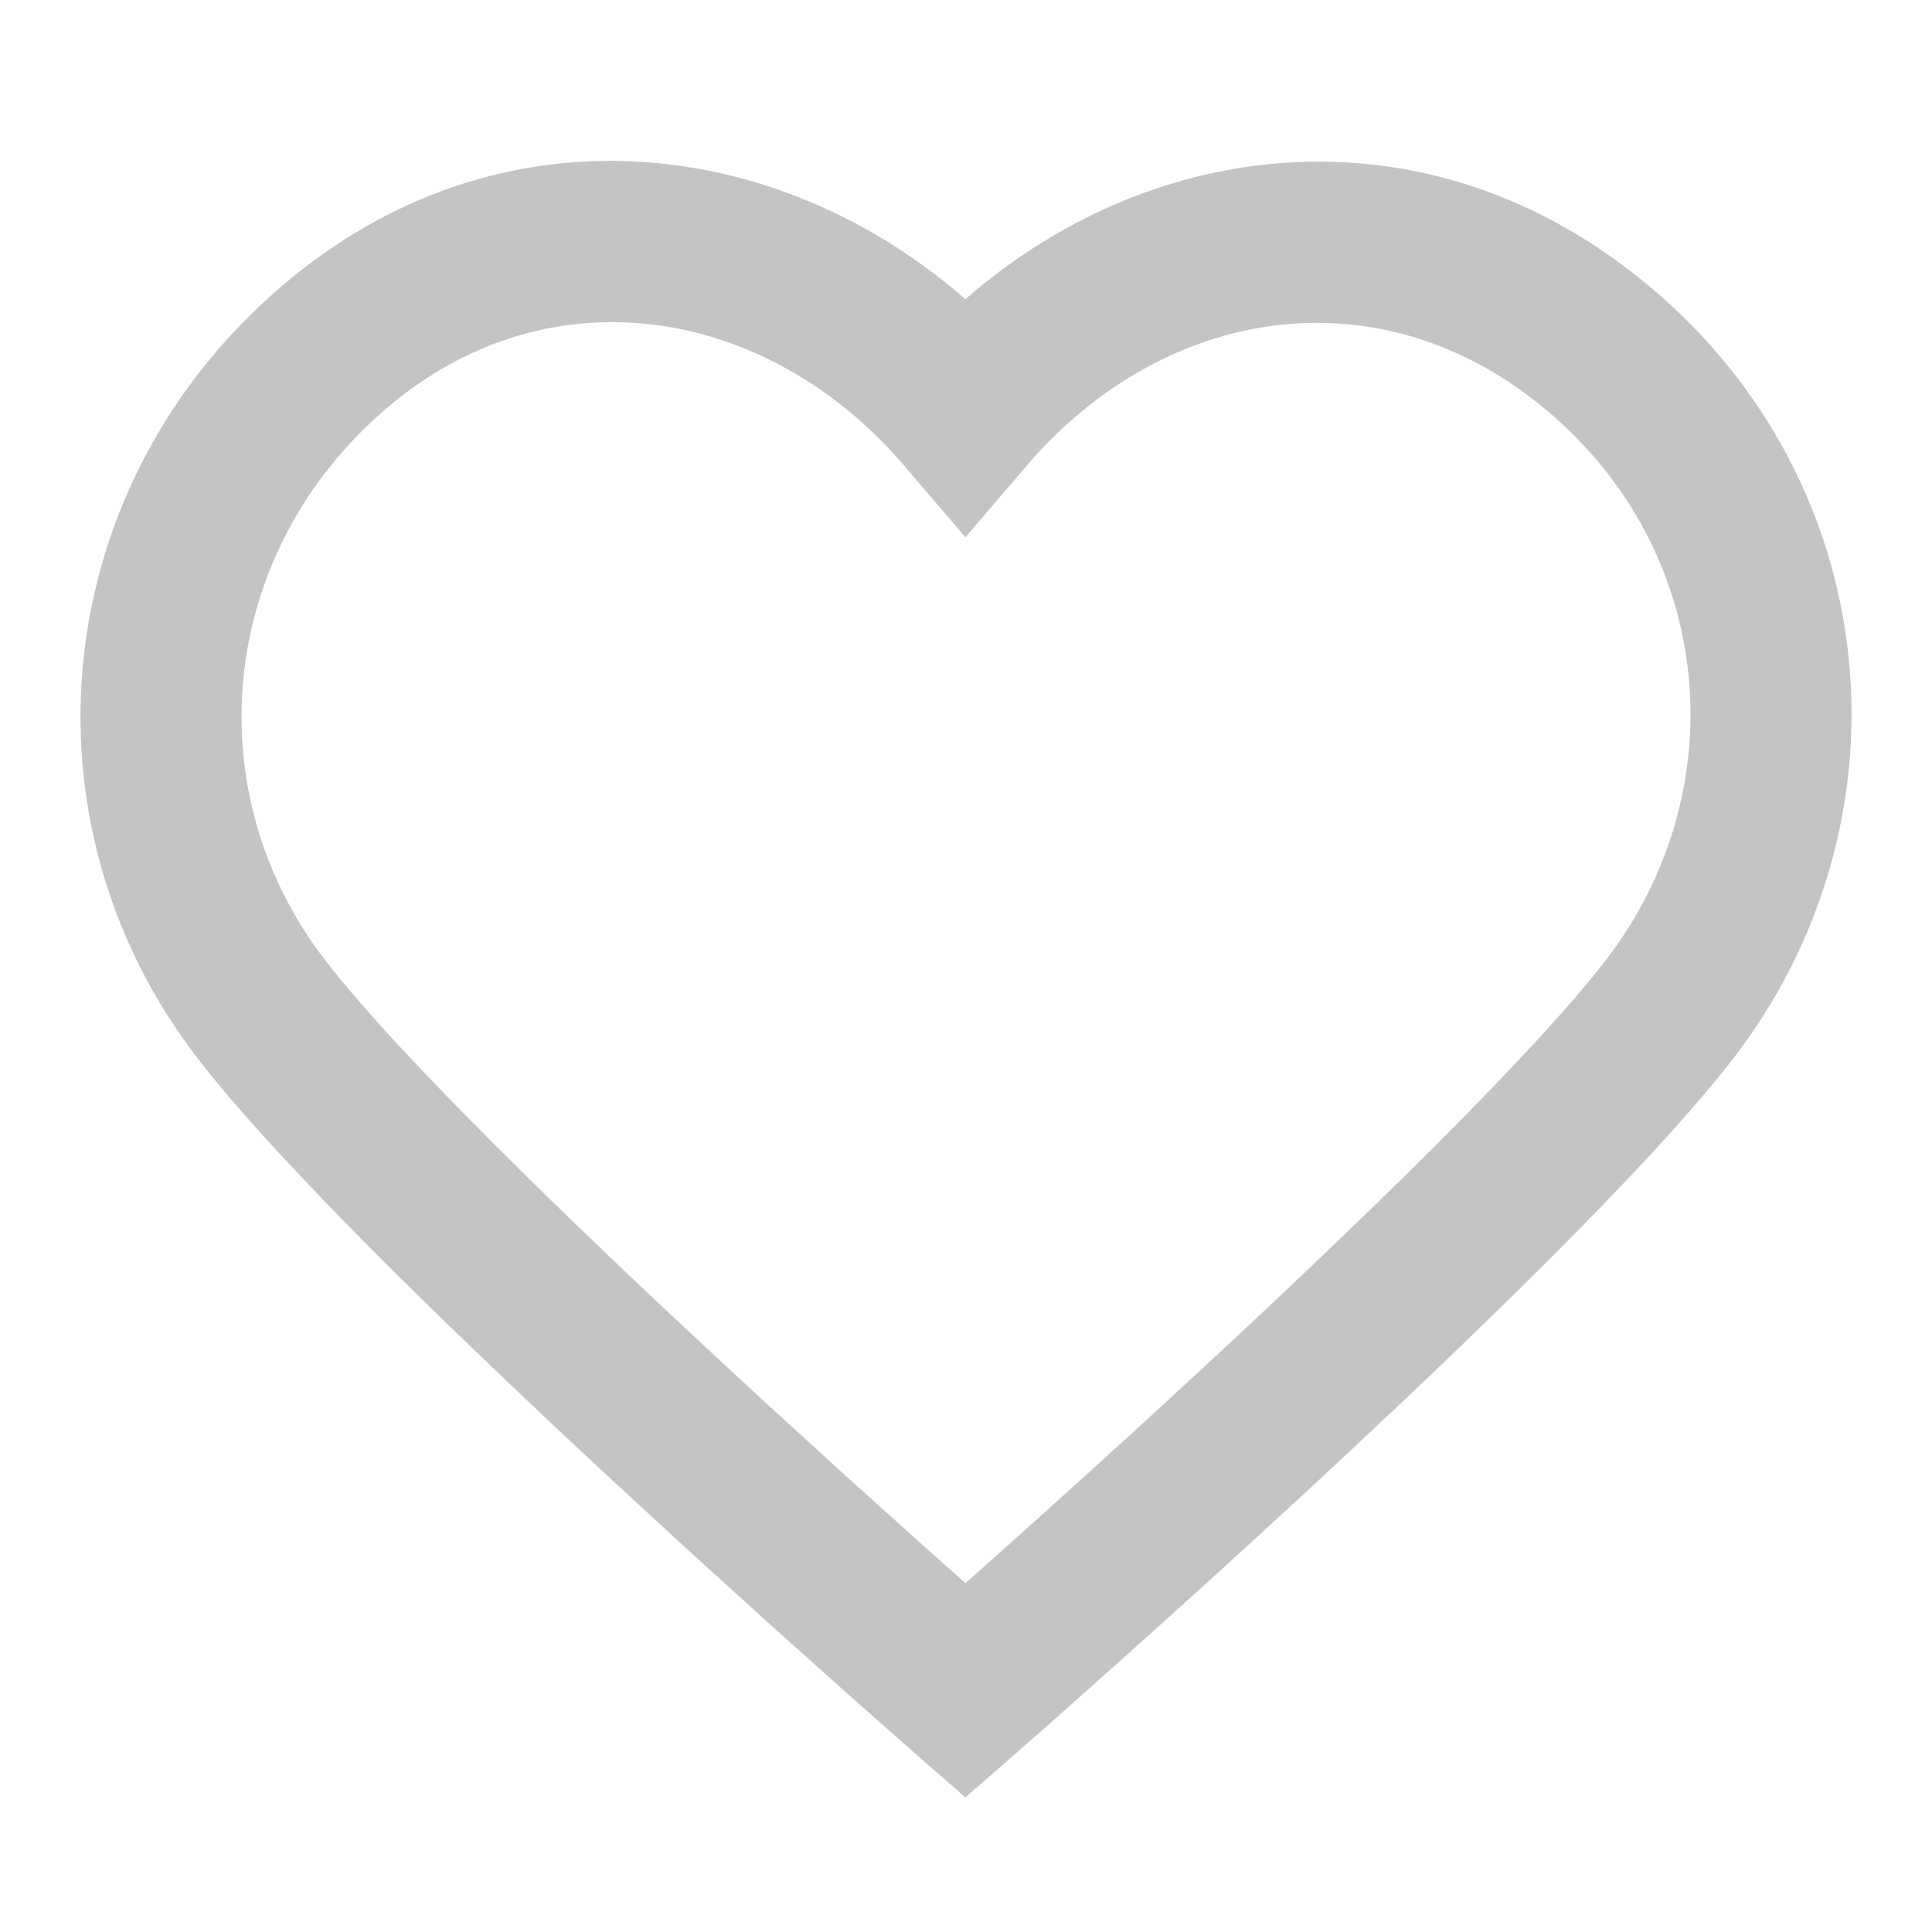
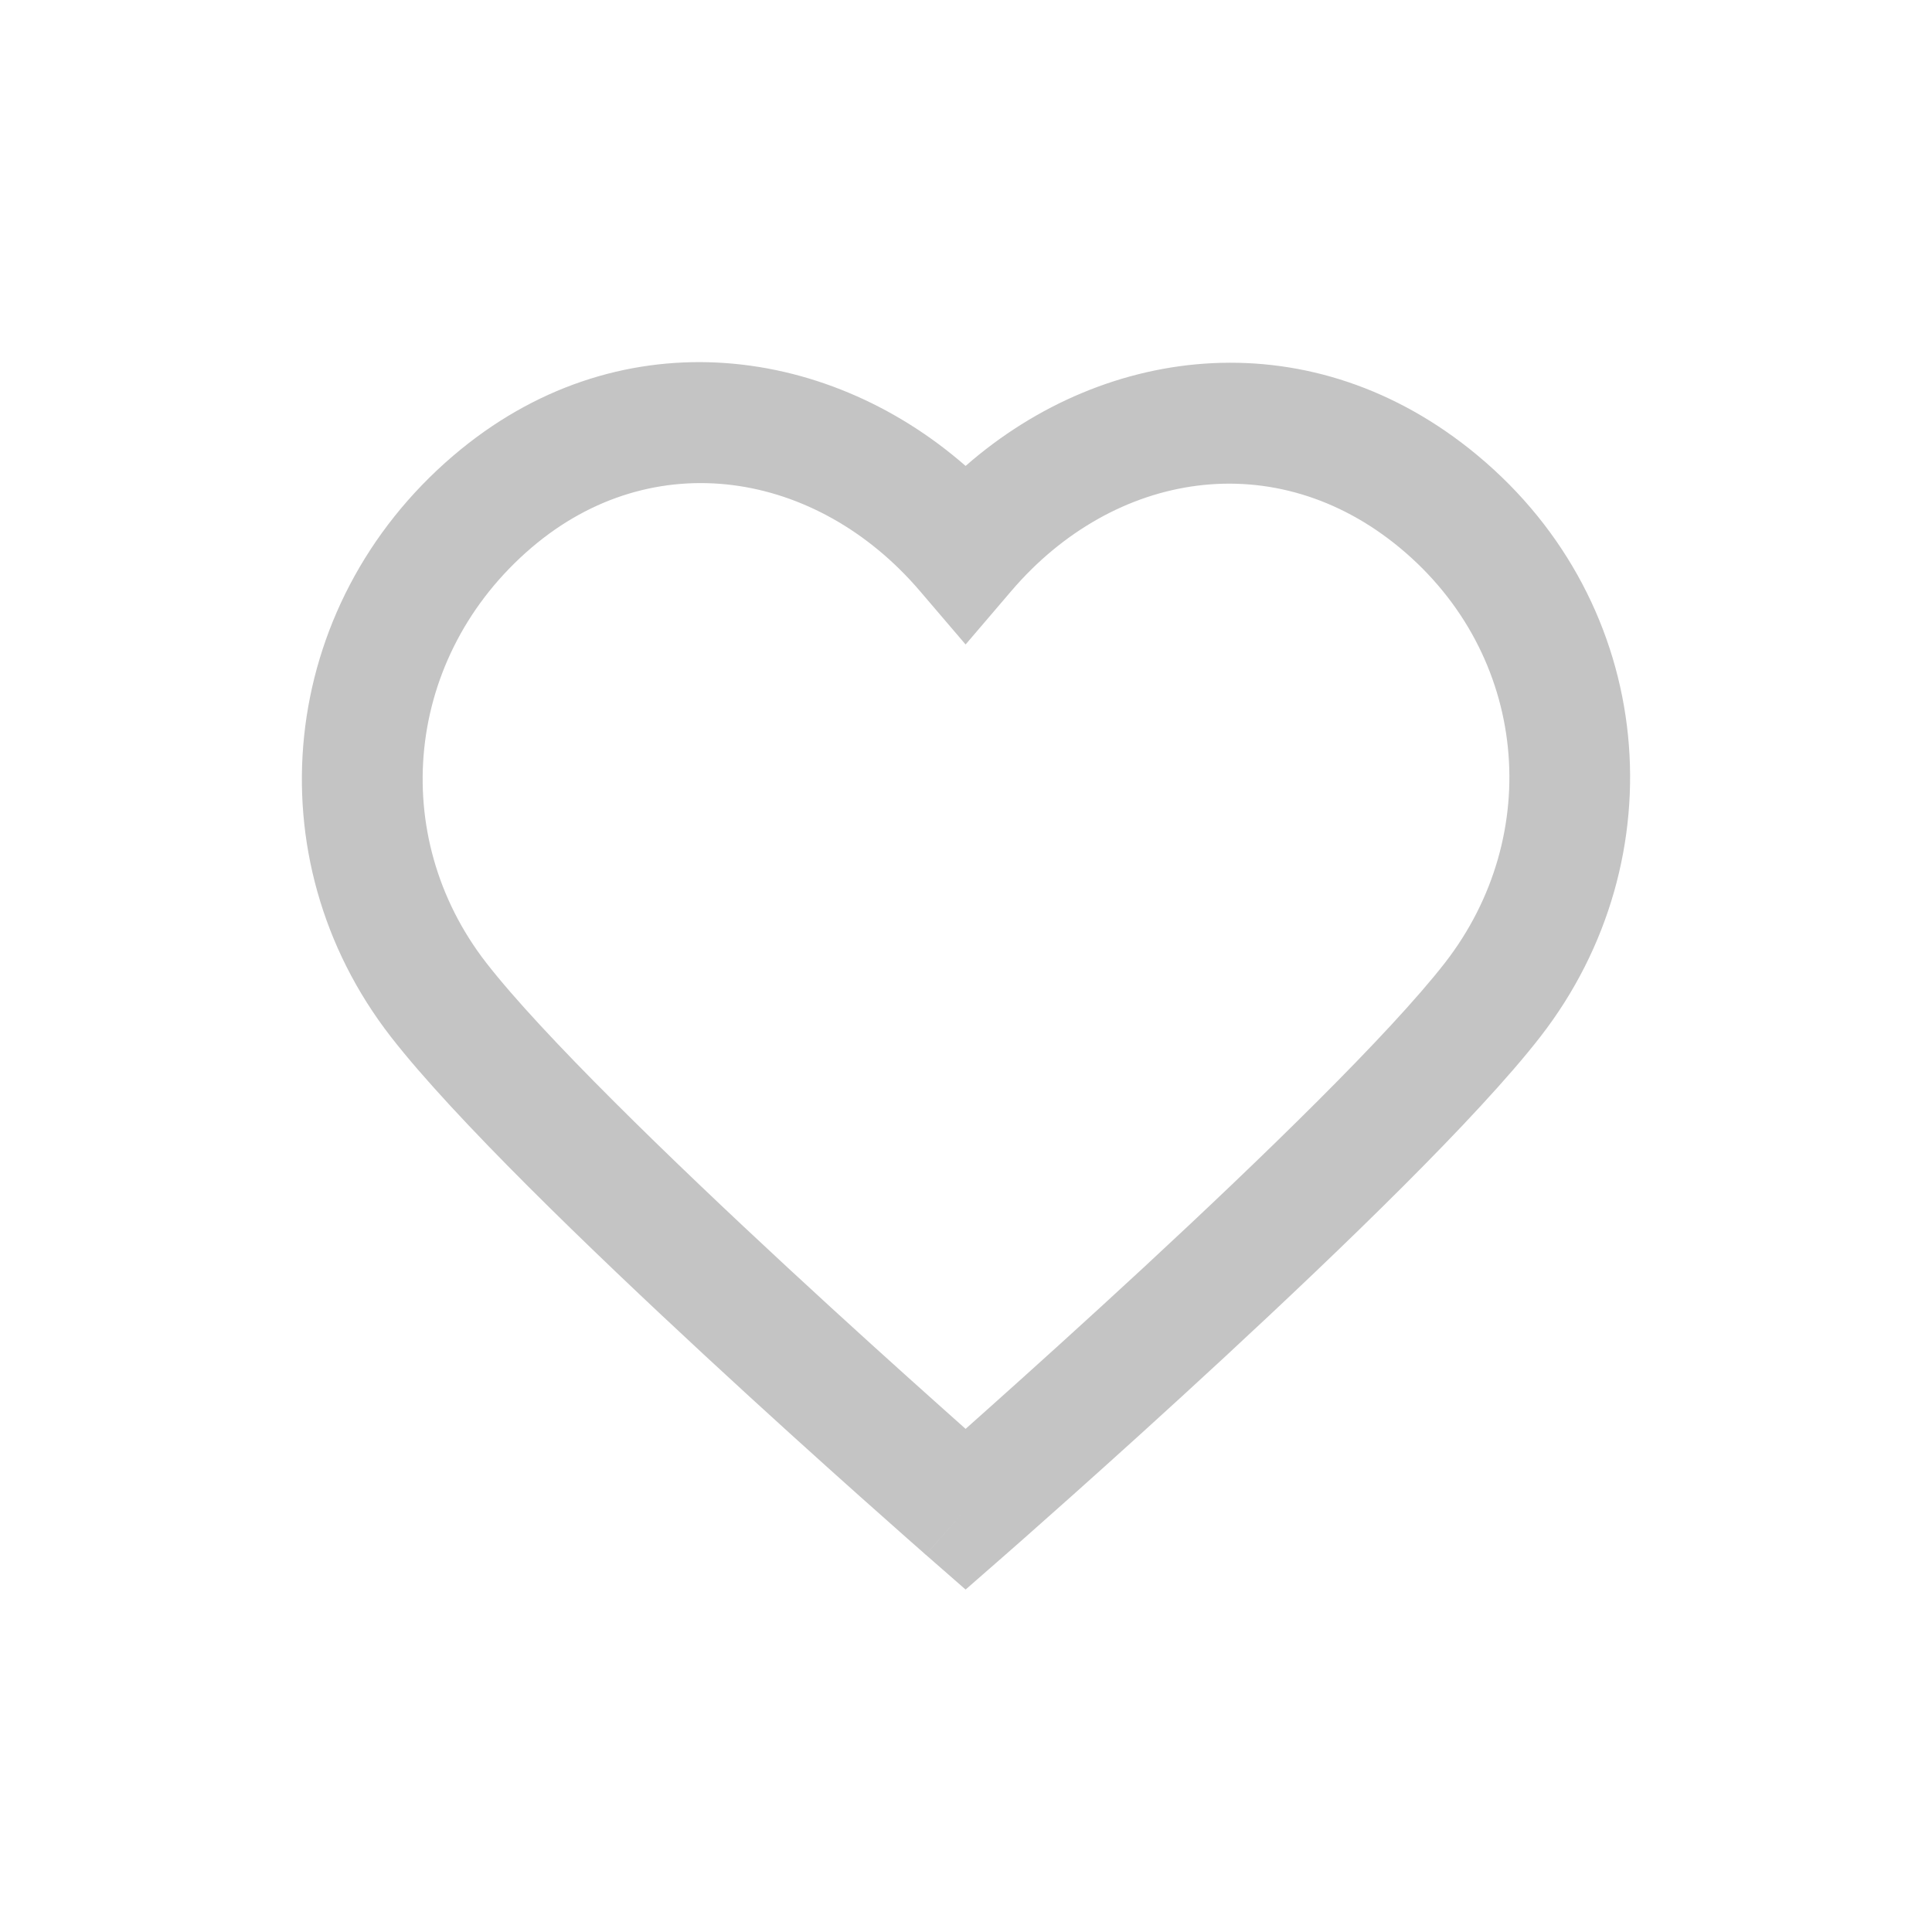
<svg xmlns="http://www.w3.org/2000/svg" width="24" height="24" viewBox="0 0 24 24" fill="none">
-   <path fill-rule="evenodd" clip-rule="evenodd" d="M11.993 3.717C9.653 1.672 6.193 1.254 3.505 3.55C0.598 6.033 0.176 10.216 2.475 13.174C3.518 14.516 5.765 16.683 7.687 18.463C8.661 19.365 9.572 20.187 10.24 20.783C10.574 21.081 10.847 21.323 11.037 21.491C11.132 21.575 11.207 21.64 11.257 21.684L11.334 21.752L11.335 21.753C11.335 21.753 11.335 21.753 11.993 21L11.335 21.753L11.993 22.328L12.651 21.753L11.993 21C12.651 21.753 12.651 21.753 12.651 21.753L12.729 21.684C12.78 21.64 12.854 21.575 12.949 21.491C13.139 21.323 13.413 21.081 13.746 20.783C14.414 20.187 15.326 19.365 16.3 18.463C18.222 16.683 20.469 14.516 21.512 13.174C23.802 10.227 23.445 6.012 20.471 3.541C17.754 1.282 14.33 1.671 11.993 3.717ZM11.993 19.666C11.867 19.555 11.726 19.429 11.572 19.291C10.911 18.701 10.008 17.887 9.046 16.996C7.095 15.189 4.978 13.136 4.054 11.947C2.418 9.842 2.701 6.867 4.804 5.07C6.818 3.35 9.528 3.792 11.233 5.786L11.993 6.674L12.753 5.786C14.451 3.801 17.126 3.361 19.192 5.079C21.315 6.843 21.577 9.83 19.933 11.947C19.009 13.136 16.891 15.189 14.941 16.996C13.978 17.887 13.076 18.701 12.415 19.291C12.26 19.429 12.119 19.555 11.993 19.666Z" fill="#C4C4C4" />
+   <path fill-rule="evenodd" clip-rule="evenodd" d="M11.995 5.788C10.24 4.254 7.644 3.94 5.629 5.662C3.449 7.525 3.132 10.662 4.856 12.88C5.638 13.887 7.324 15.512 8.765 16.847C9.496 17.524 10.179 18.14 10.68 18.587C10.931 18.811 11.136 18.992 11.278 19.118C11.349 19.181 11.405 19.23 11.443 19.263L11.5 19.314L11.501 19.314C11.501 19.314 11.502 19.315 11.995 18.75L11.501 19.314L11.995 19.746L12.488 19.315L11.995 18.75C12.488 19.315 12.488 19.315 12.488 19.315L12.547 19.263C12.585 19.23 12.641 19.181 12.712 19.118C12.854 18.992 13.059 18.811 13.31 18.587C13.811 18.14 14.494 17.524 15.225 16.847C16.666 15.512 18.352 13.887 19.134 12.88C20.851 10.671 20.583 7.509 18.353 5.656C16.315 3.962 13.748 4.253 11.995 5.788ZM11.995 17.75C11.901 17.666 11.795 17.572 11.679 17.468C11.183 17.025 10.506 16.415 9.785 15.747C8.322 14.392 6.733 12.852 6.04 11.96C4.814 10.381 5.026 8.15 6.603 6.803C8.114 5.512 10.146 5.844 11.425 7.339L11.995 8.006L12.565 7.339C13.838 5.851 15.844 5.521 17.394 6.809C18.986 8.132 19.183 10.373 17.95 11.96C17.256 12.852 15.668 14.392 14.205 15.747C13.483 16.415 12.807 17.025 12.311 17.468C12.195 17.572 12.089 17.666 11.995 17.75Z" fill="#C4C4C4" />
</svg>
